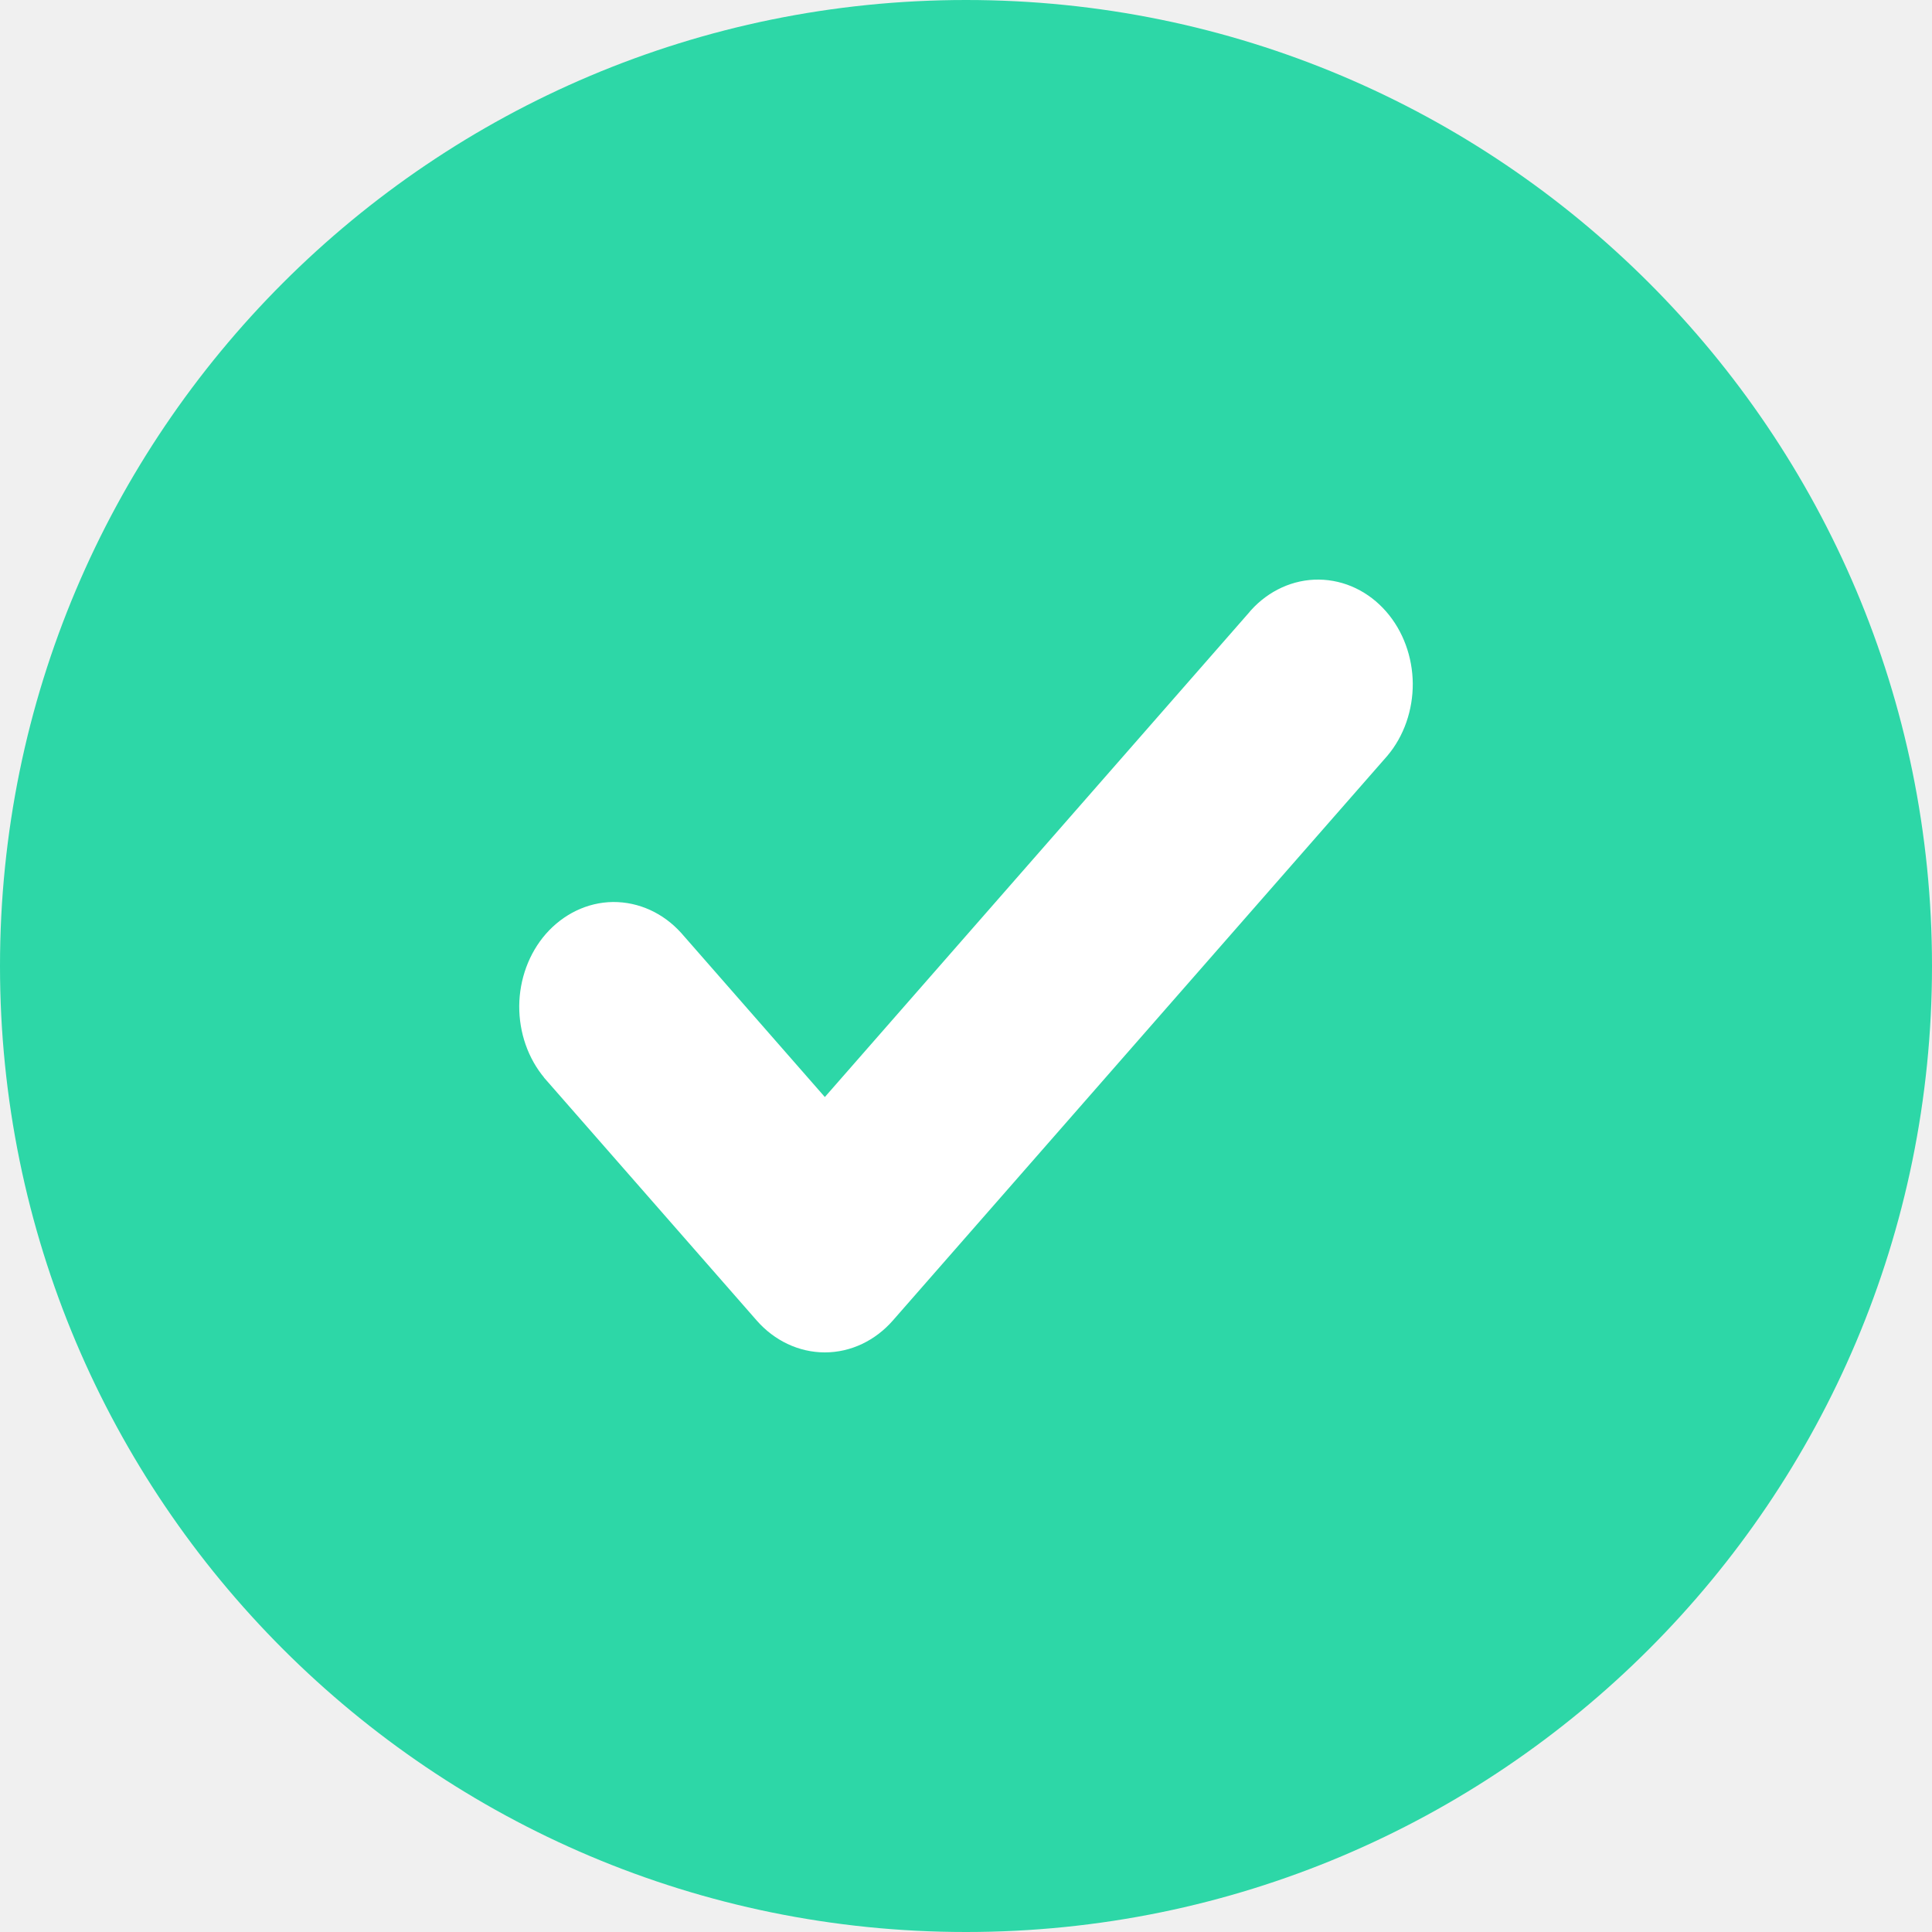
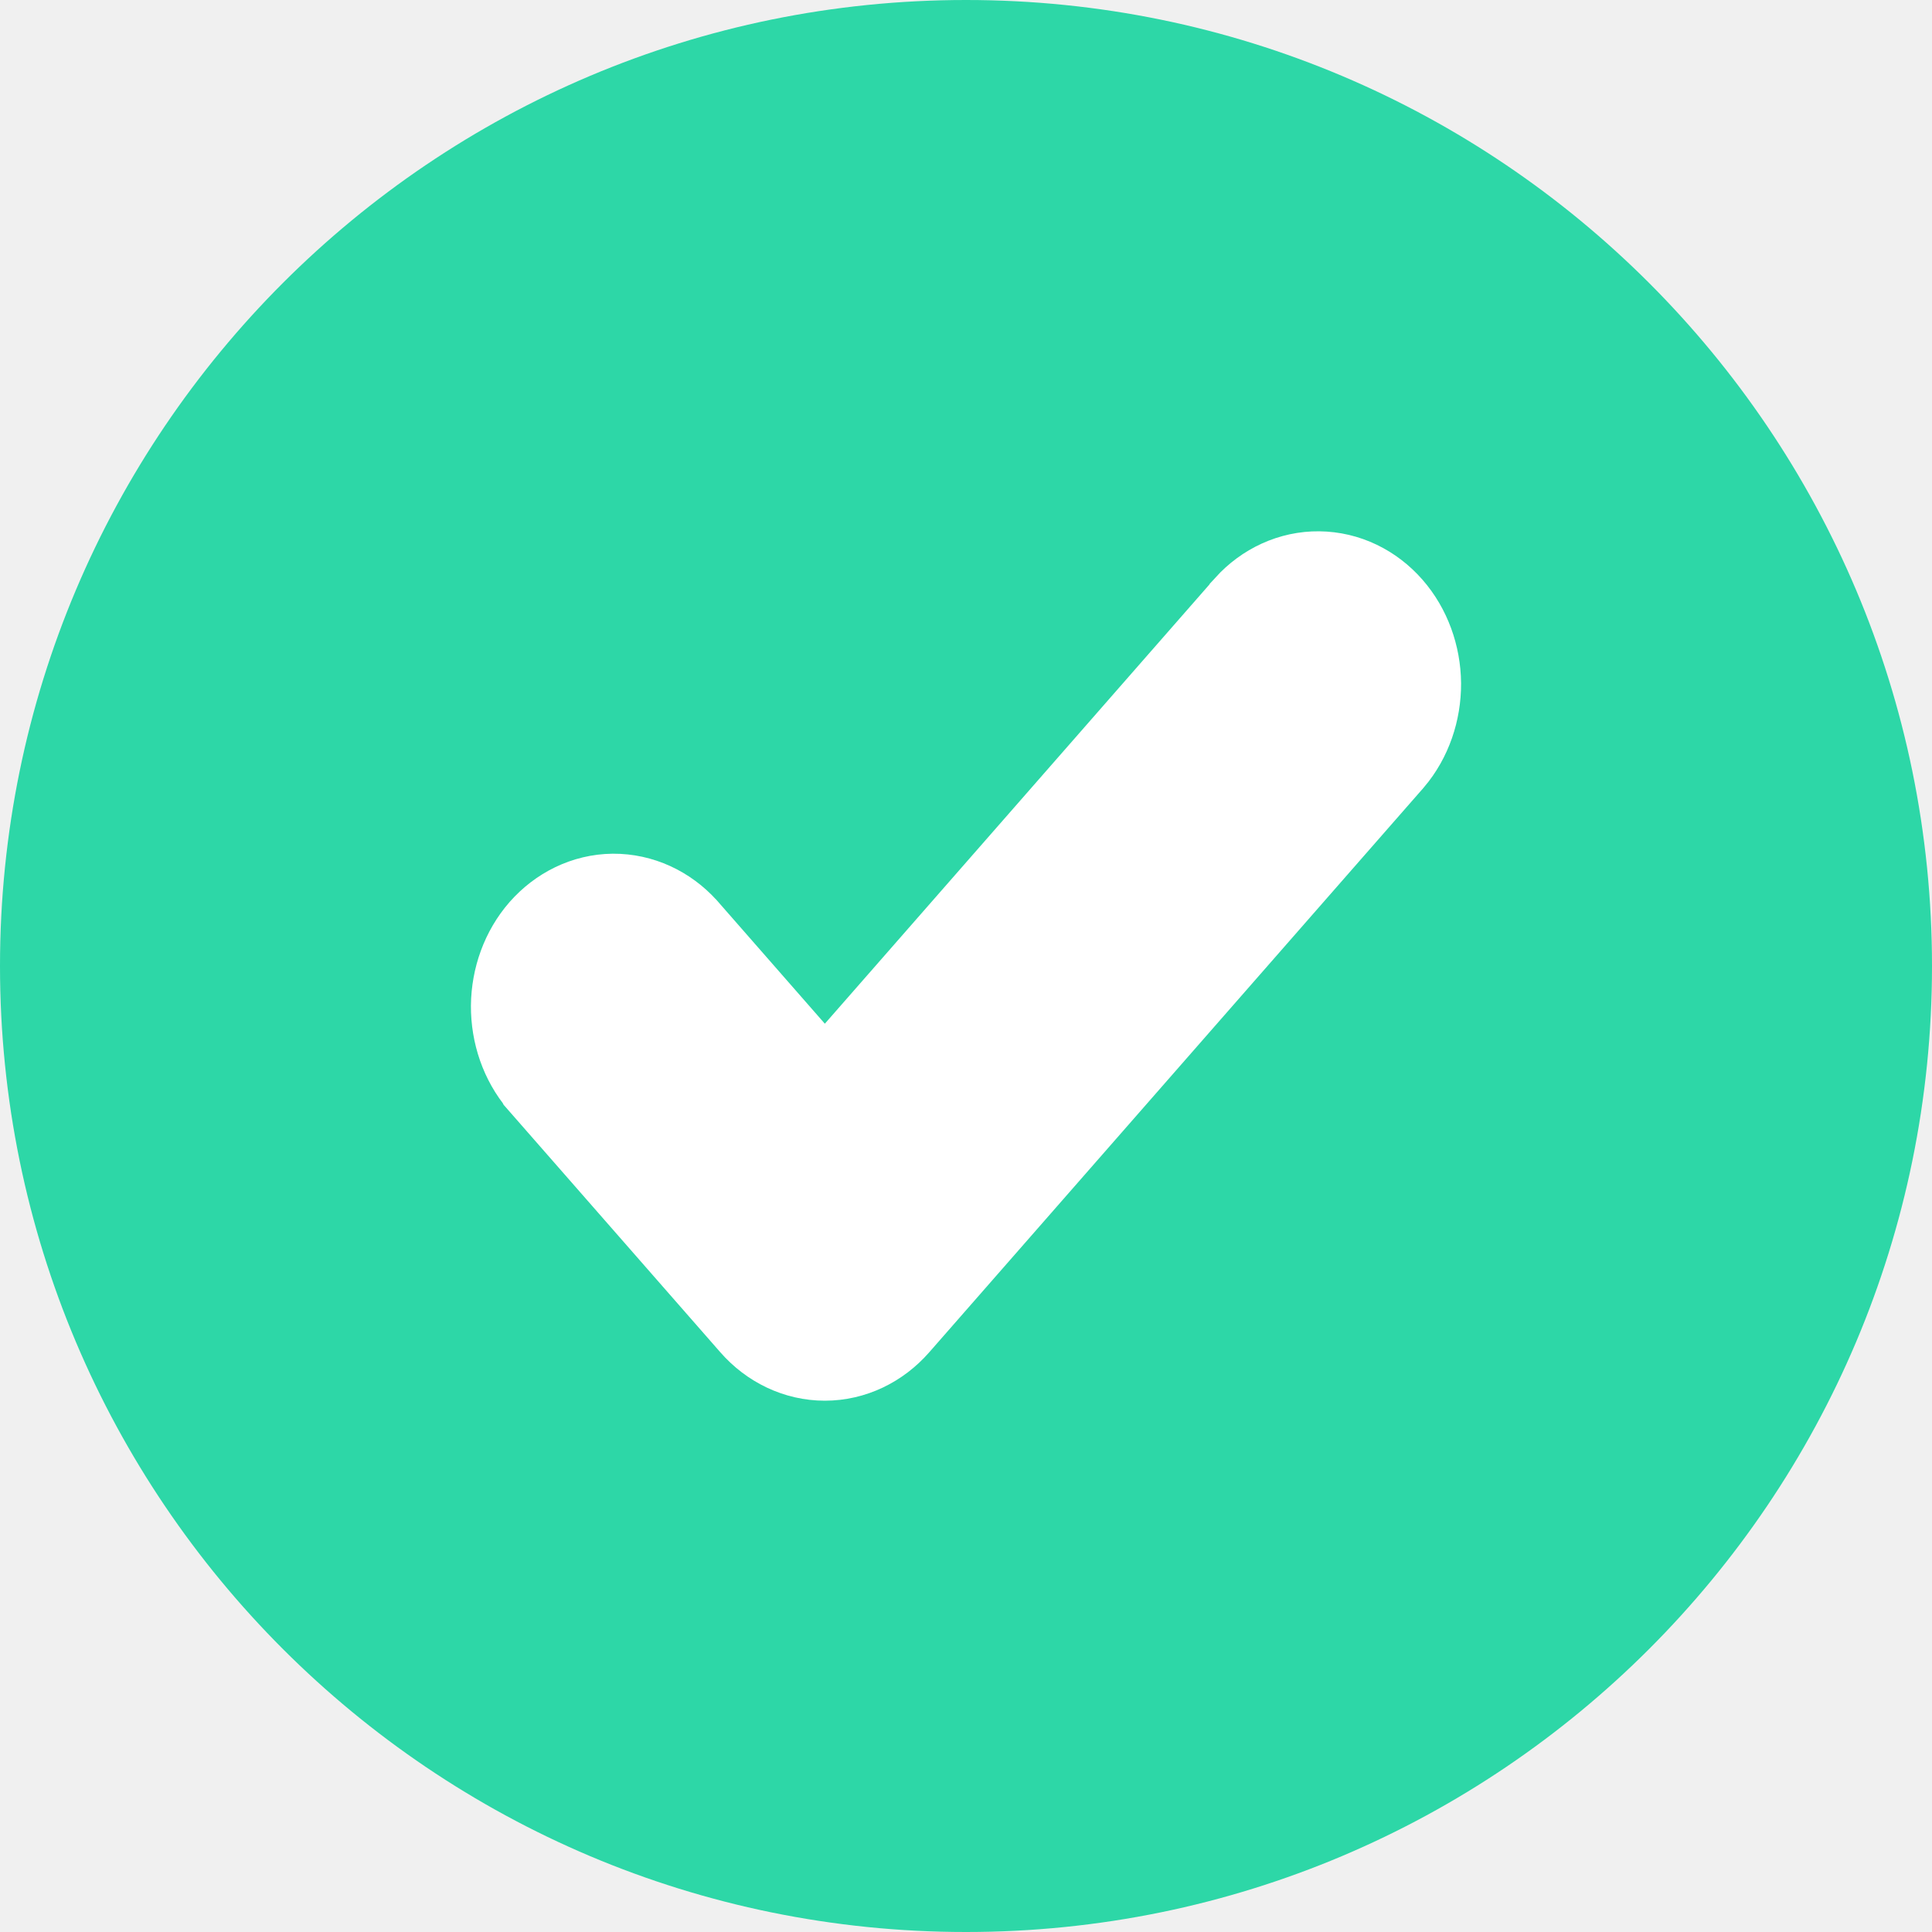
<svg xmlns="http://www.w3.org/2000/svg" width="16" height="16" viewBox="0 0 16 16" fill="none">
  <circle cx="8" cy="8" r="8" fill="#2DD7A7" />
-   <path d="M10.435 5.12L10.435 5.12L10.434 5.122L6.831 9.237L5.566 7.792L5.566 7.792L5.565 7.791C5.437 7.65 5.263 7.569 5.078 7.57C4.894 7.572 4.722 7.657 4.596 7.8C4.471 7.943 4.402 8.134 4.4 8.331C4.399 8.529 4.465 8.721 4.588 8.866L4.588 8.866L4.589 8.868L6.342 10.87L6.342 10.87C6.469 11.015 6.645 11.1 6.831 11.1C7.017 11.1 7.192 11.015 7.319 10.87L7.319 10.87L11.411 6.197L11.411 6.197L11.412 6.196C11.535 6.051 11.601 5.858 11.6 5.661C11.598 5.464 11.529 5.273 11.404 5.13C11.278 4.986 11.106 4.902 10.921 4.9C10.738 4.898 10.563 4.979 10.435 5.12Z" fill="white" stroke="white" stroke-width="0.2" />
+   <path d="M10.435 5.12L10.435 5.12L10.434 5.122L6.831 9.237L5.566 7.792L5.566 7.792L5.565 7.791C5.437 7.65 5.263 7.569 5.078 7.57C4.894 7.572 4.722 7.657 4.596 7.8C4.471 7.943 4.402 8.134 4.4 8.331C4.399 8.529 4.465 8.721 4.588 8.866L4.588 8.866L4.589 8.868L6.342 10.87L6.342 10.87C6.469 11.015 6.645 11.1 6.831 11.1C7.017 11.1 7.192 11.015 7.319 10.87L7.319 10.87L11.411 6.197L11.411 6.197L11.412 6.196C11.535 6.051 11.601 5.858 11.6 5.661C11.598 5.464 11.529 5.273 11.404 5.13C11.278 4.986 11.106 4.902 10.921 4.9C10.738 4.898 10.563 4.979 10.435 5.12Z" fill="white" stroke="white" strokeWidth="0.2" />
</svg>
